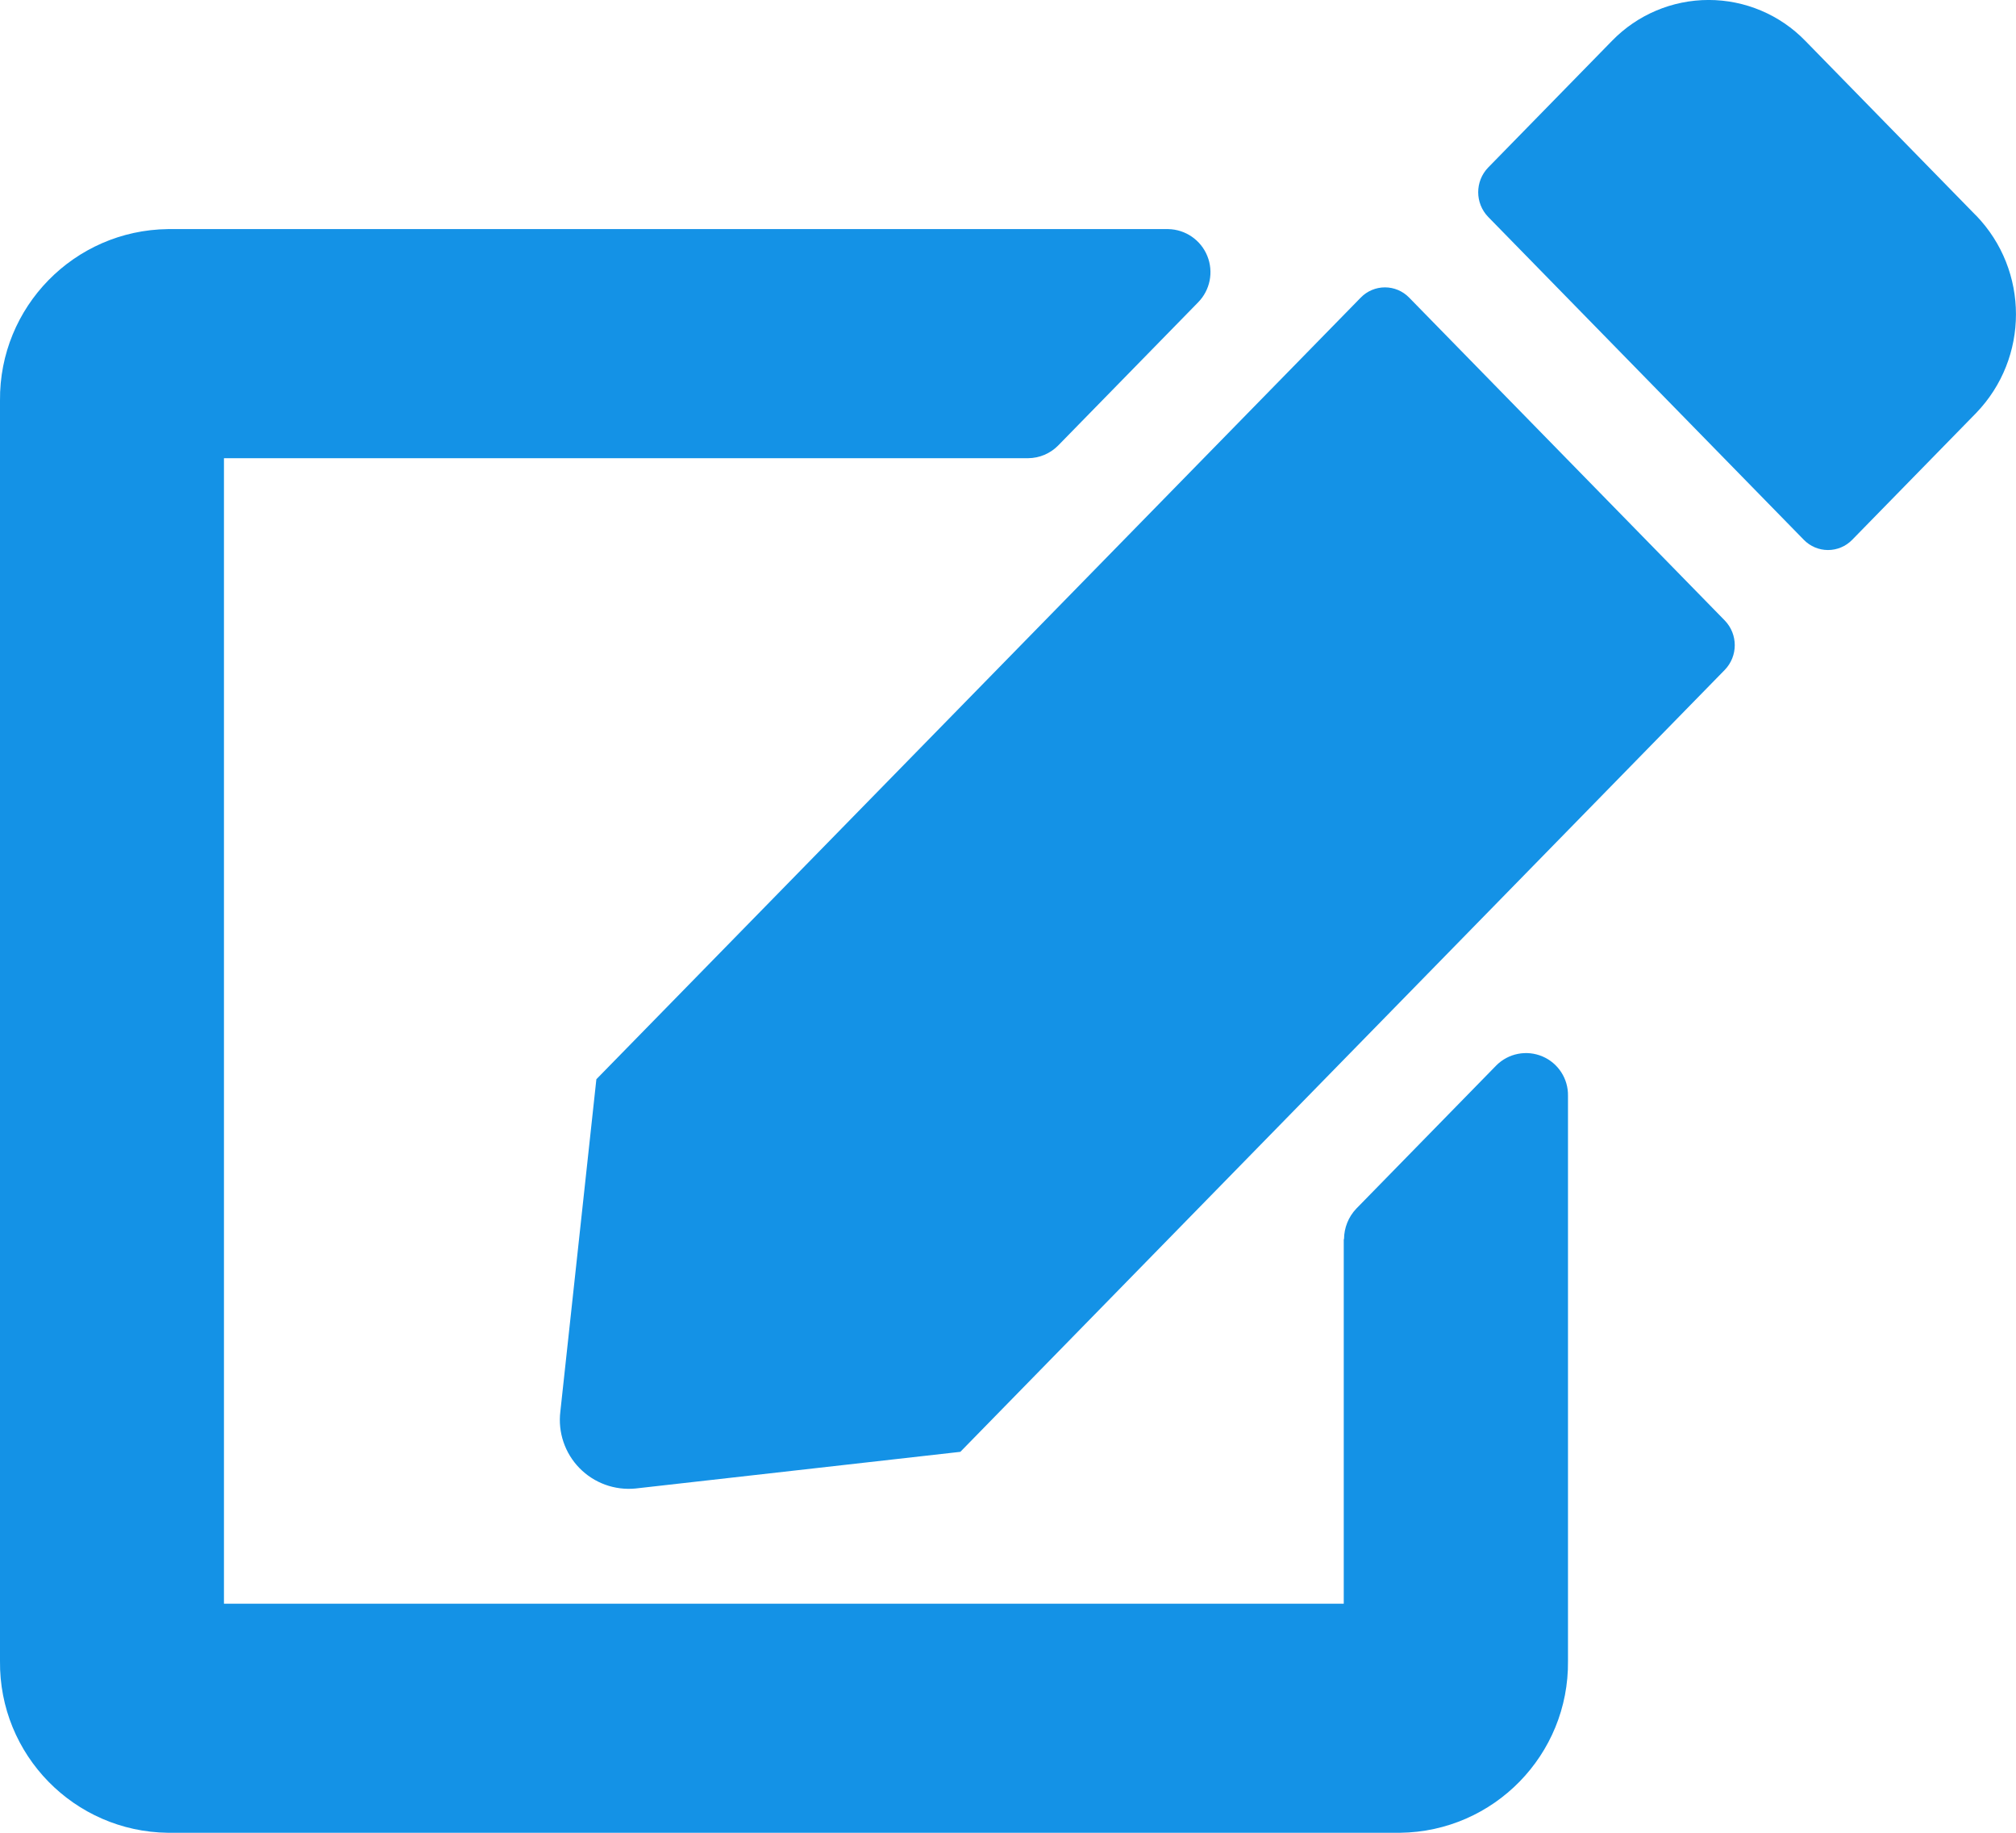
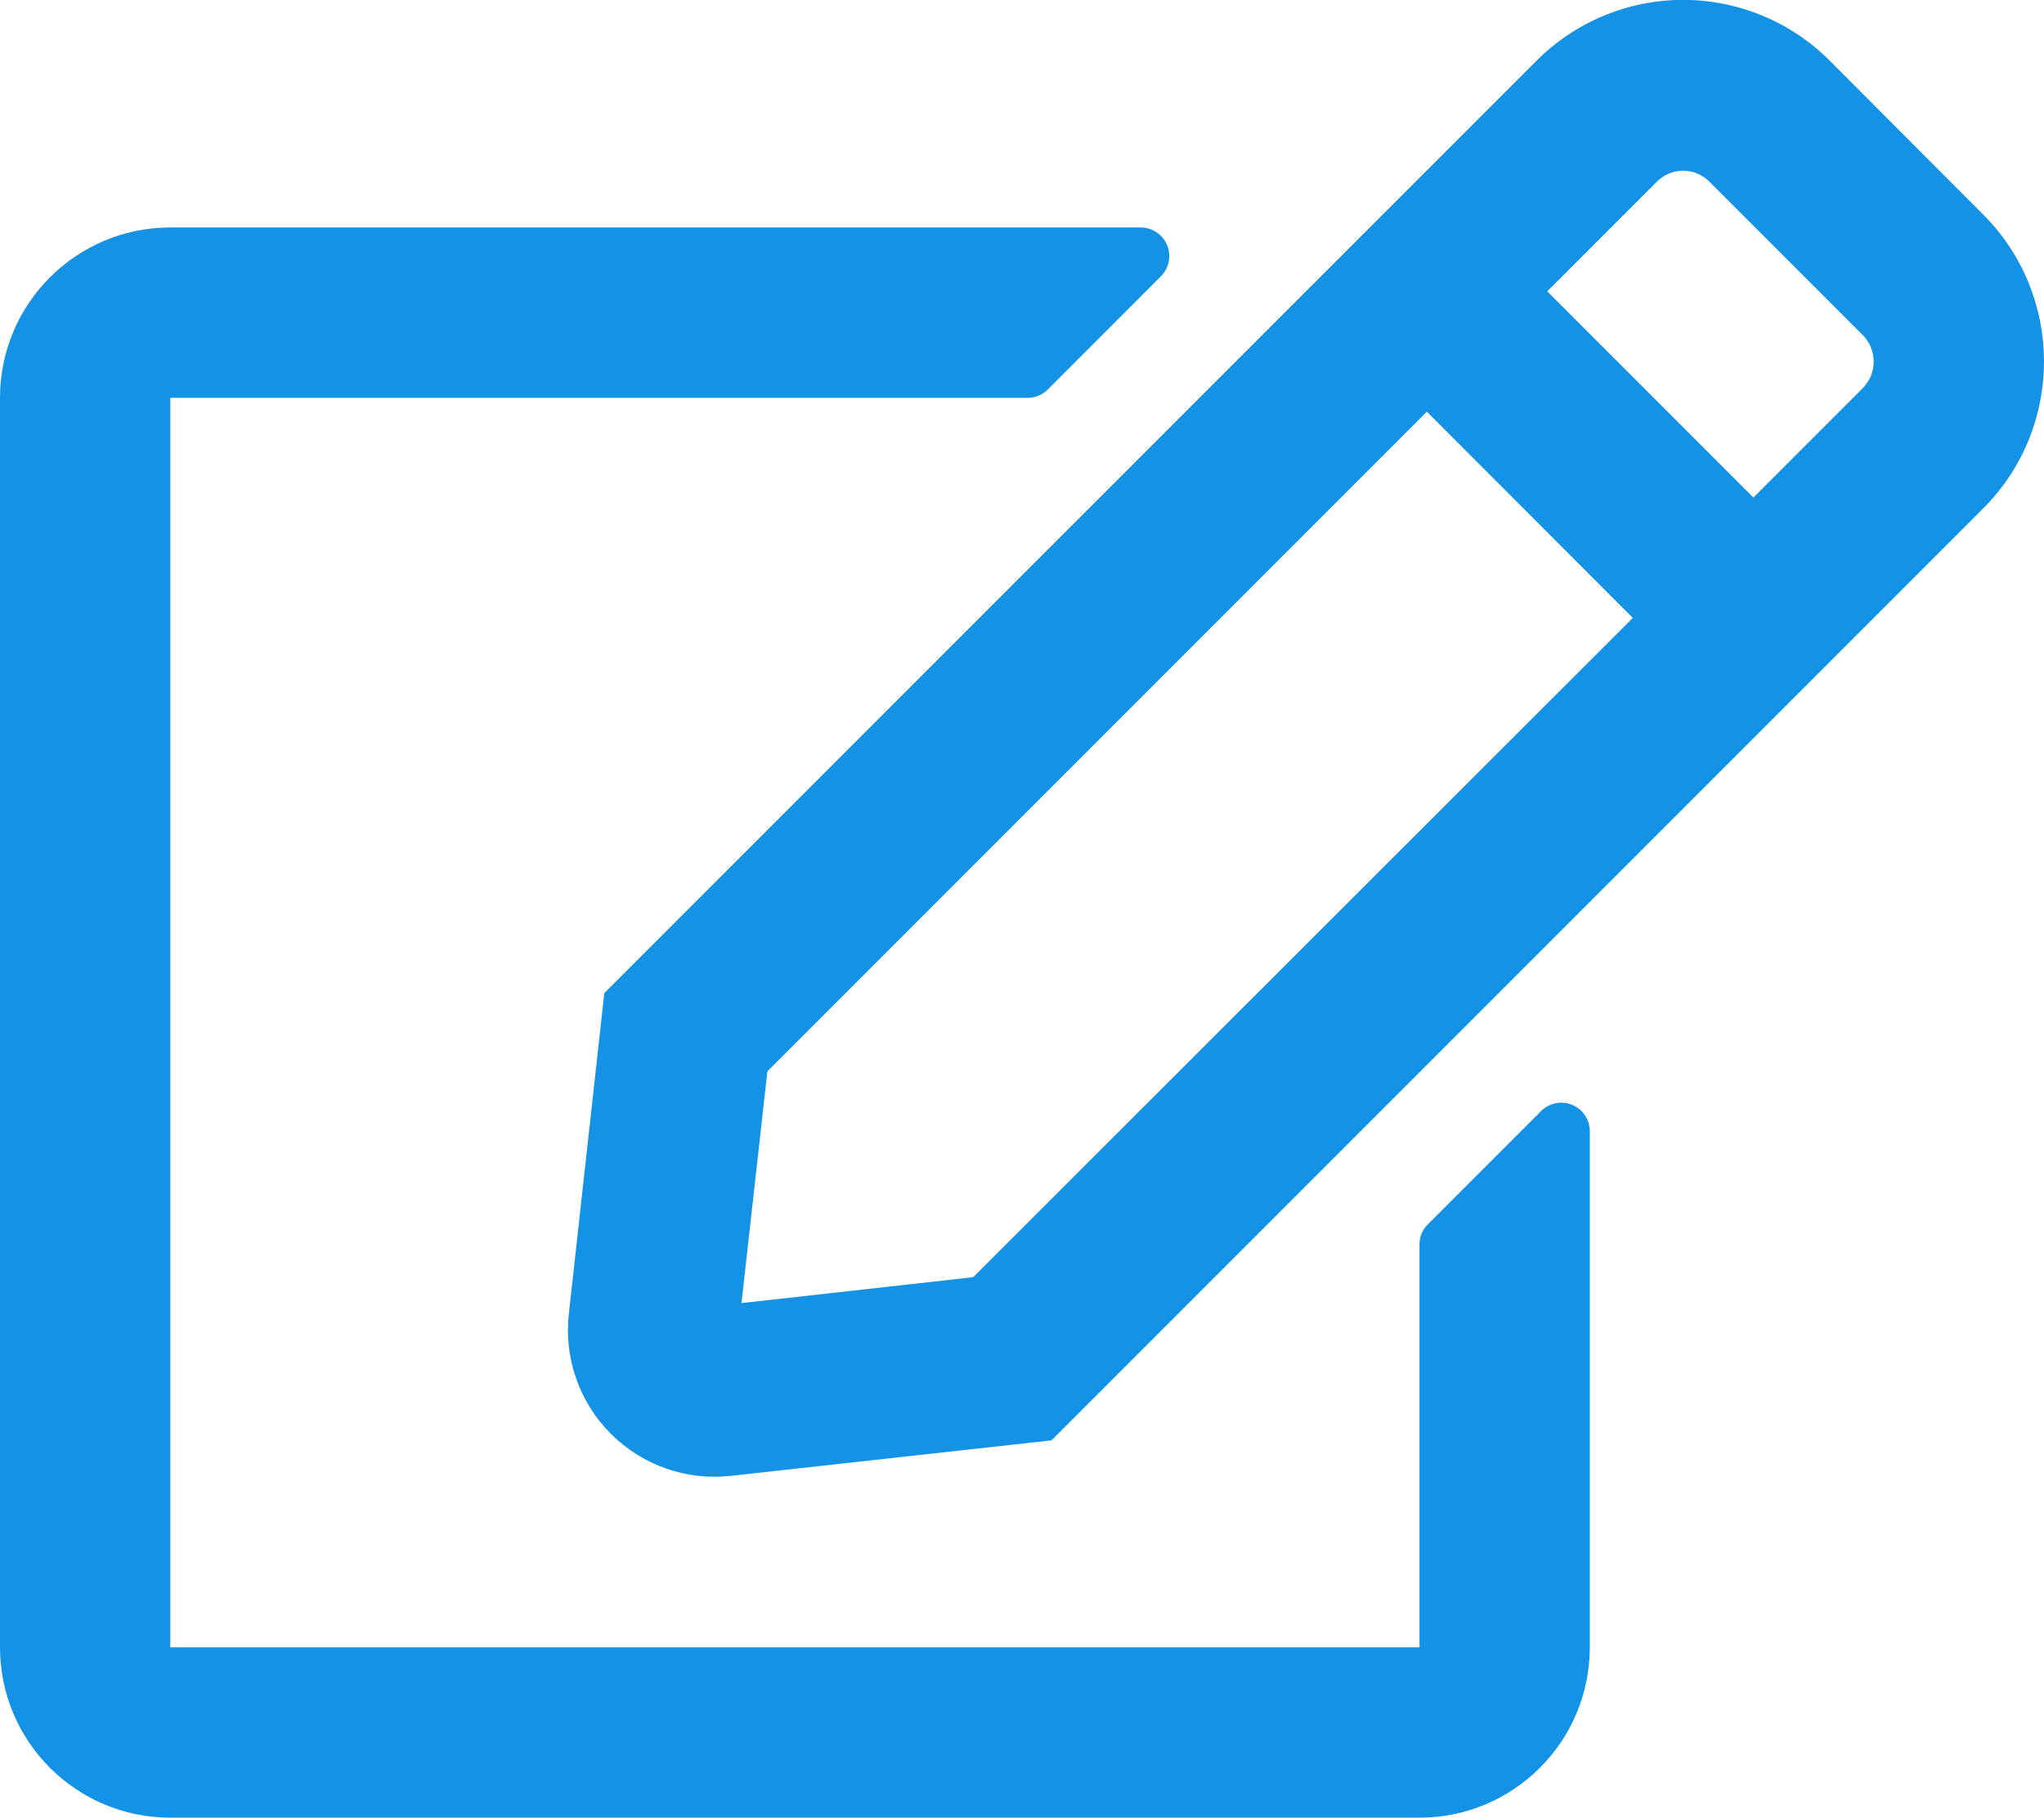
- <svg xmlns="http://www.w3.org/2000/svg" width="22" height="20" viewBox="0 0 22 20">
+ <svg xmlns="http://www.w3.org/2000/svg" width="34.094" height="30.311" viewBox="0 0 34.094 30.311">
  <defs>
    <style>
      .cls-1 {
        fill: #1492e6;
      }
    </style>
  </defs>
-   <path id="edit" class="cls-1" d="M15.377,3.347l3.445,3.524a.388.388,0,0,1,0,.539l-8.342,8.533-3.544.4a.752.752,0,0,1-.821-.84l.393-3.626L14.85,3.347a.368.368,0,0,1,.527,0Zm6.187-.895L19.7.545a1.47,1.47,0,0,0-2.108,0L16.24,1.928a.388.388,0,0,0,0,.539l3.445,3.524a.368.368,0,0,0,.527,0l1.352-1.383a1.553,1.553,0,0,0,0-2.157Zm-6.9,11.17V17.6H2.444V5.1h8.777a.464.464,0,0,0,.325-.137L13.074,3.4a.47.47,0,0,0-.325-.8H1.833A1.855,1.855,0,0,0,0,4.472V18.225A1.855,1.855,0,0,0,1.833,20.1H15.278a1.855,1.855,0,0,0,1.833-1.875V12.059a.458.458,0,0,0-.783-.332L14.8,13.29A.486.486,0,0,0,14.667,13.622Z" transform="translate(0 -0.1)" />
+   <path id="edit" class="cls-1" d="M23.813,20.345l1.894-1.894a.476.476,0,0,1,.811.337v8.607a2.842,2.842,0,0,1-2.841,2.841H2.841A2.842,2.842,0,0,1,0,27.395V6.559A2.842,2.842,0,0,1,2.841,3.718H19.03a.477.477,0,0,1,.337.811L17.474,6.423a.469.469,0,0,1-.337.136H2.841V27.395H23.677V20.676A.466.466,0,0,1,23.813,20.345ZM33.083,8.4,17.539,23.944l-5.351.592a2.445,2.445,0,0,1-2.7-2.7l.592-5.351L25.625.942a3.455,3.455,0,0,1,4.9,0L33.077,3.5a3.467,3.467,0,0,1,.006,4.9Zm-5.848,1.829L23.8,6.79l-11,11-.432,3.865,3.865-.432ZM31.07,5.511,28.513,2.954a.618.618,0,0,0-.876,0L25.808,4.783l3.439,3.439,1.829-1.829A.631.631,0,0,0,31.07,5.511Z" transform="translate(0 0.075)" />
</svg>
